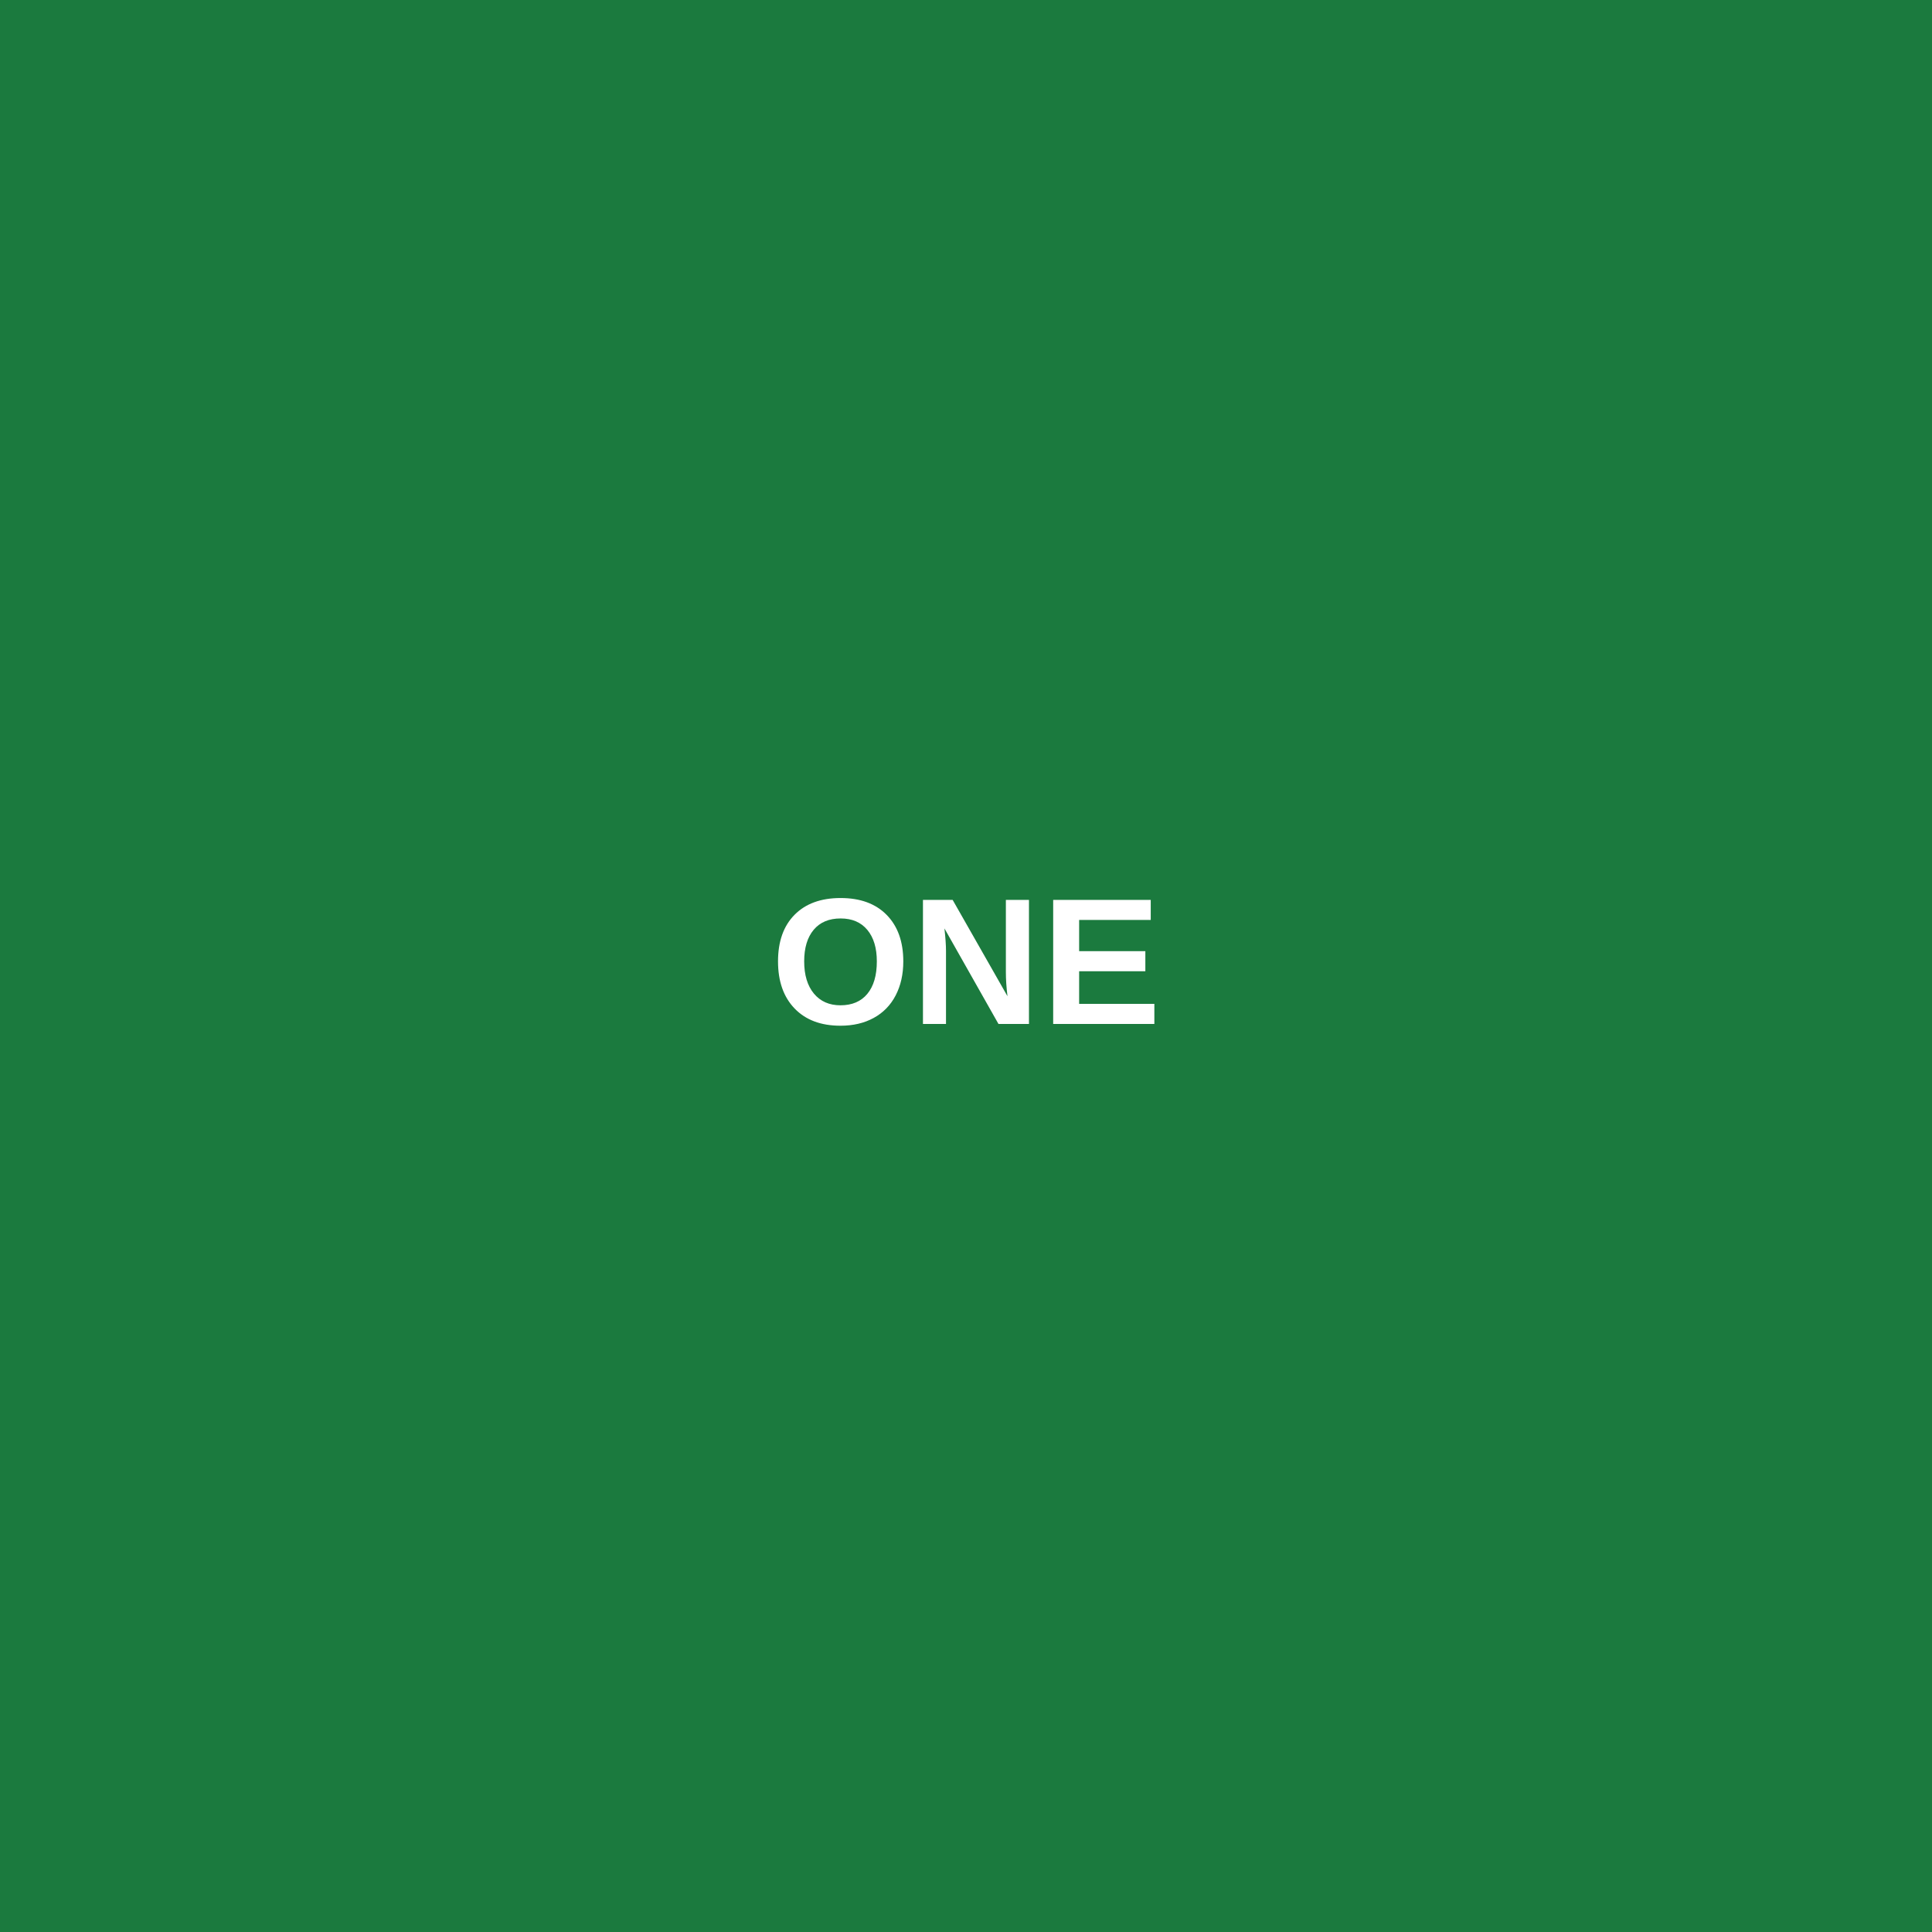
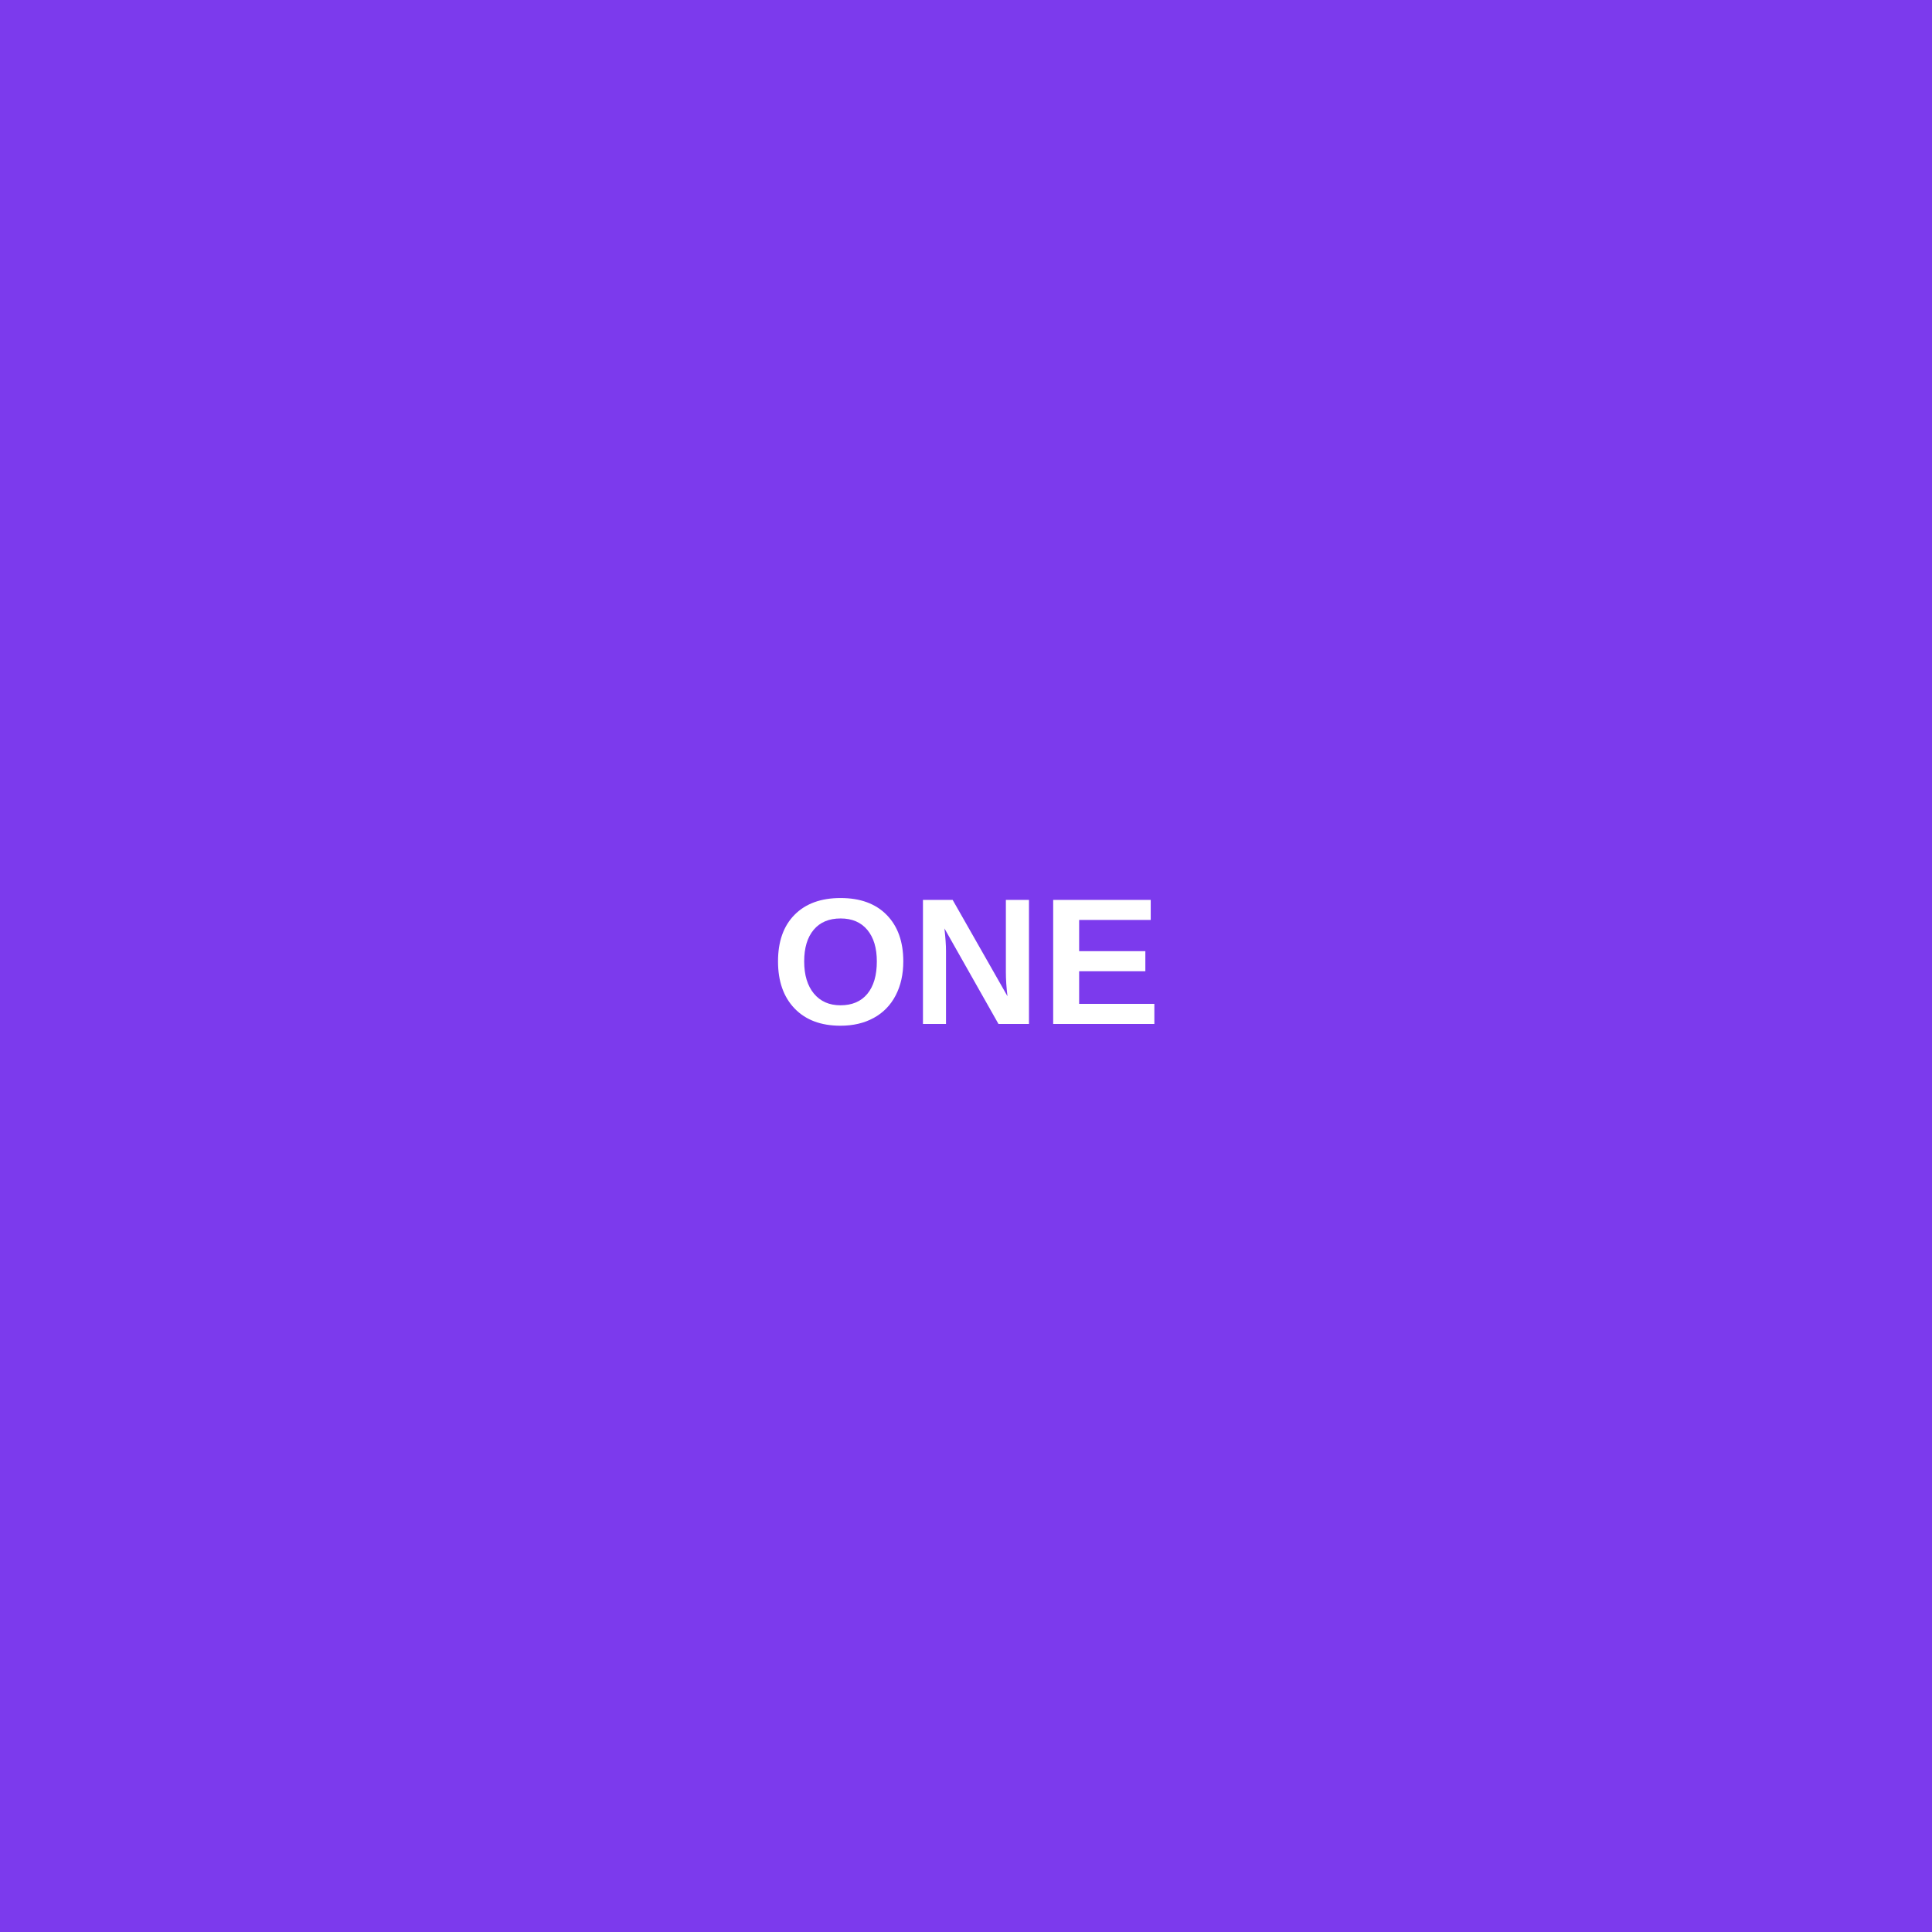
<svg xmlns="http://www.w3.org/2000/svg" width="600" height="600" viewBox="0 0 600 600">
-   <rect width="600" height="600" fill="#1B7A3E" />
+   <rect width="600" height="600" fill="#7C3AED" />
  <text x="300" y="318" fill="#ffffff" font-family="Arial,Helvetica,sans-serif" font-size="56" font-weight="700" text-anchor="middle">ONE</text>
</svg>
